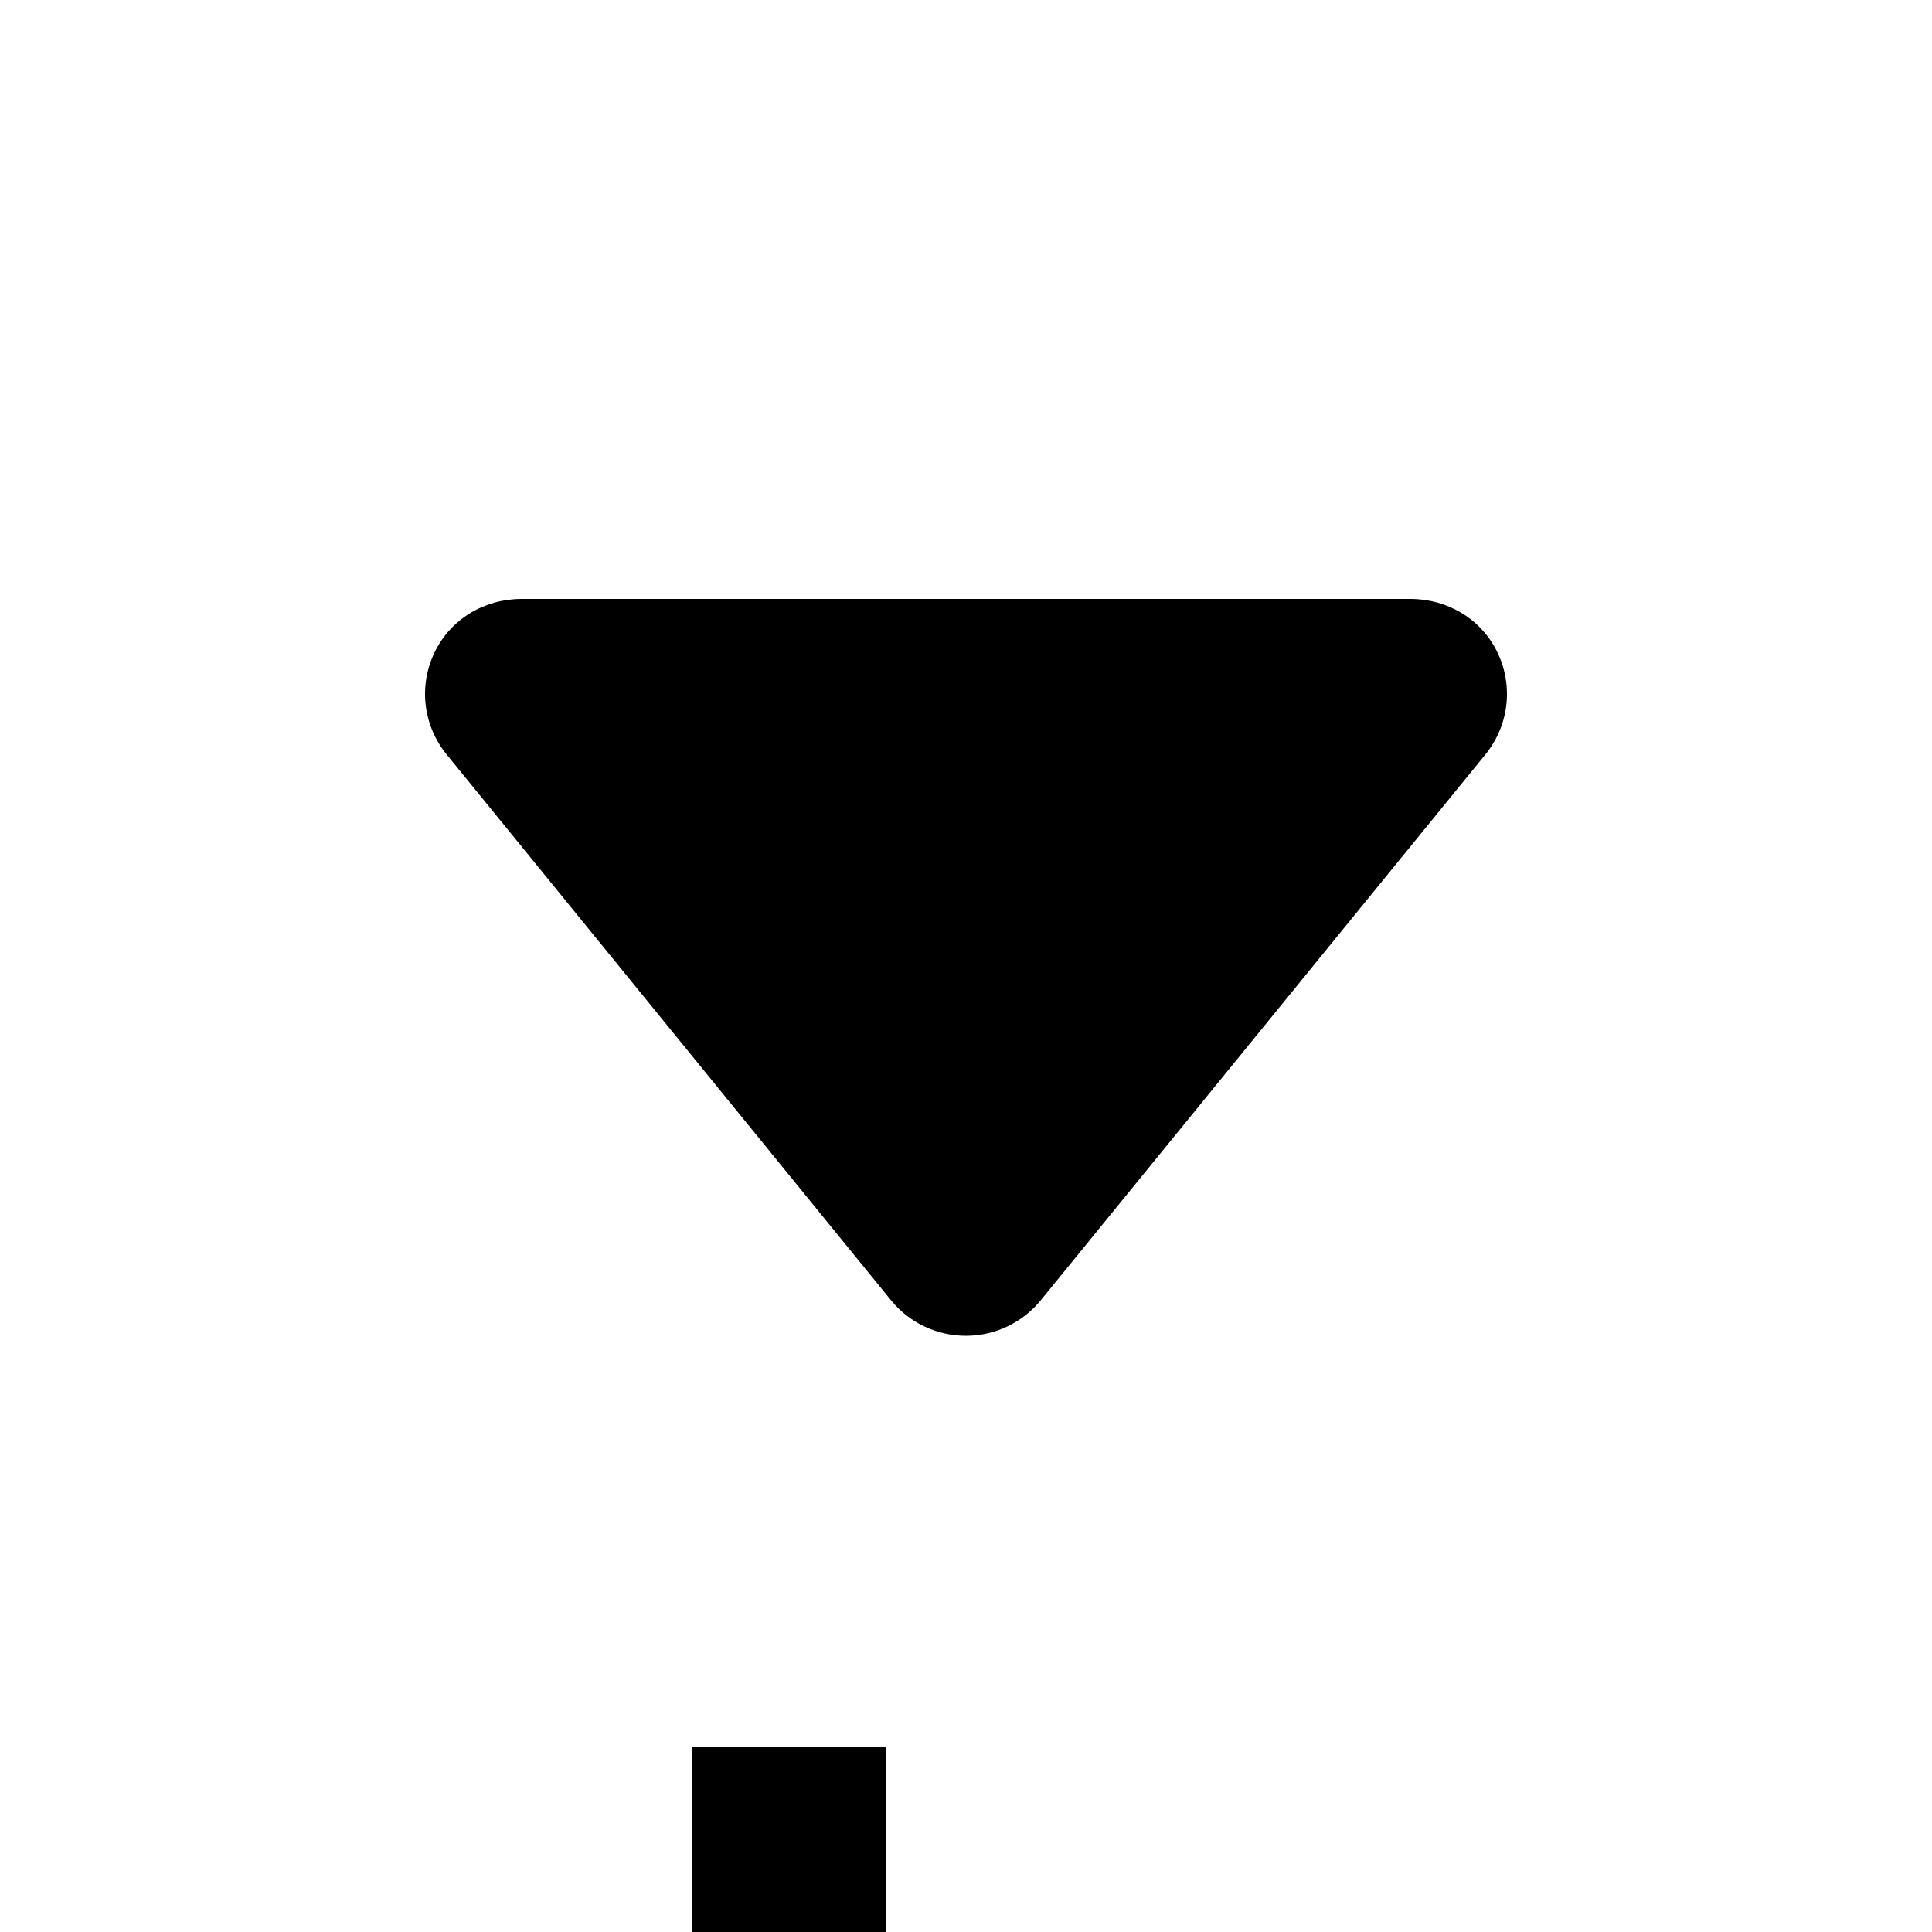
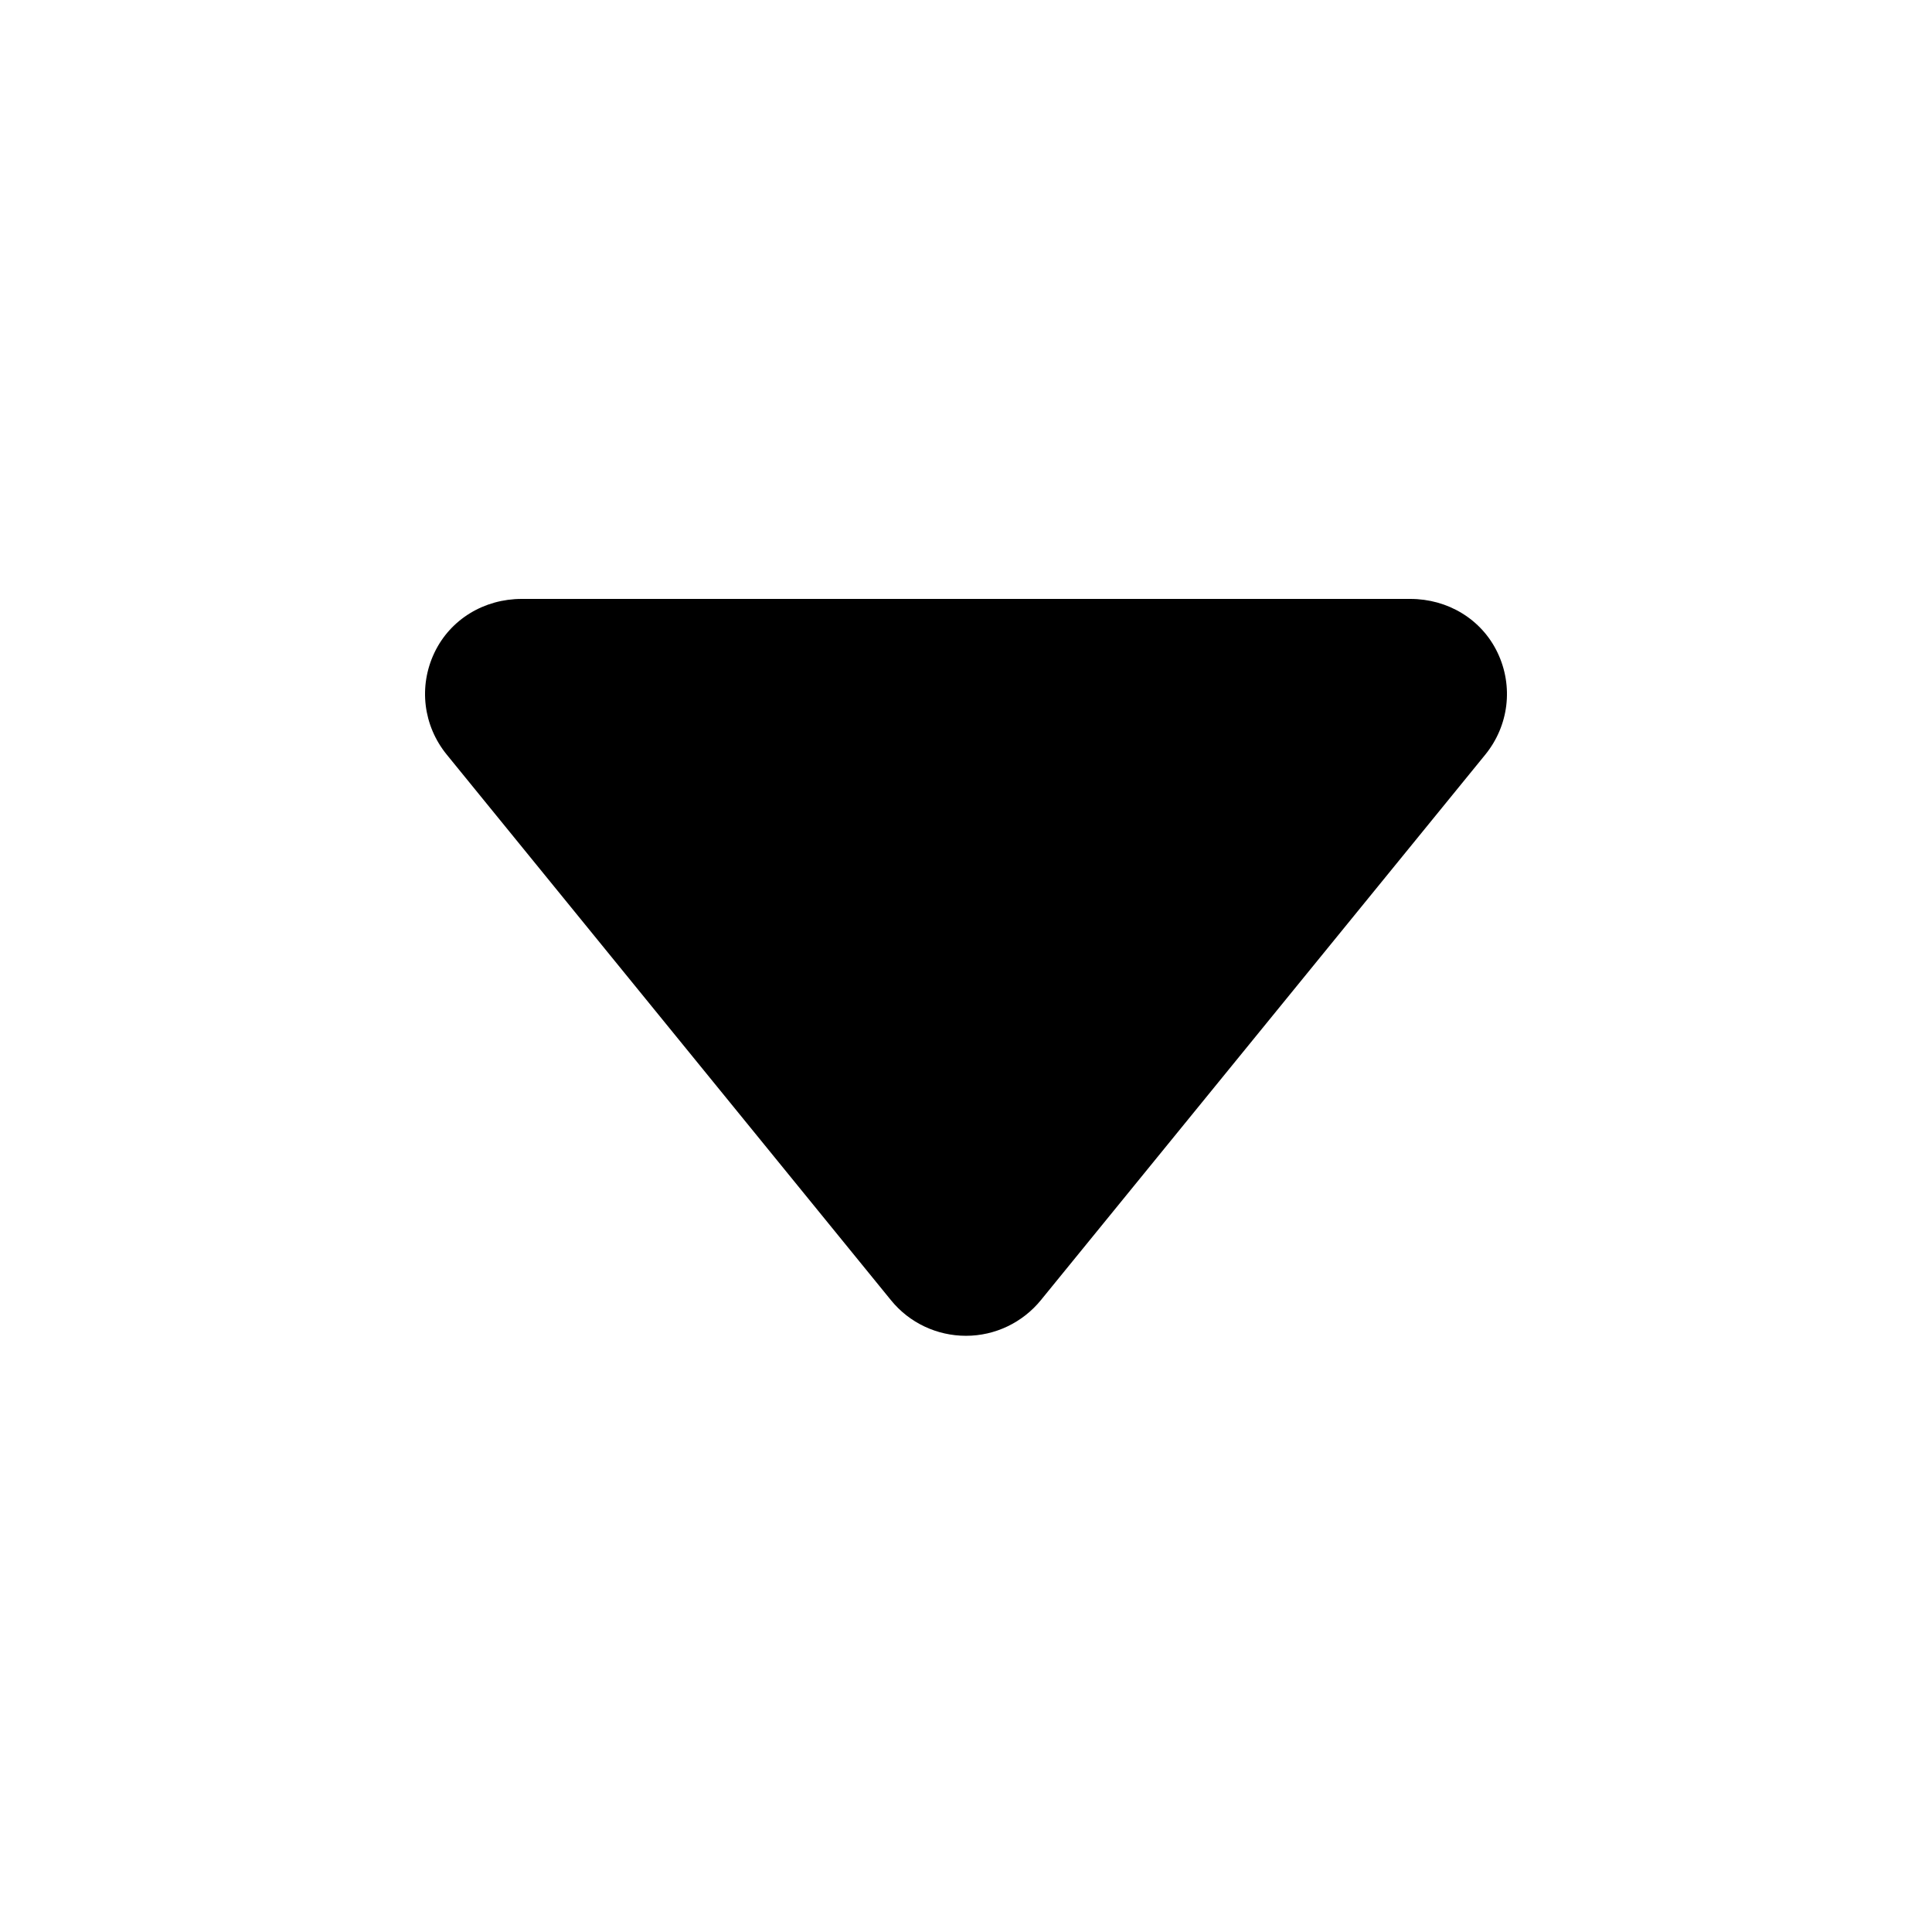
<svg xmlns="http://www.w3.org/2000/svg" version="1.1" x="0px" y="0px" width="100px" height="100px" viewBox="0 0 100 100" enable-background="new 0 0 100 100" xml:space="preserve">
  <g id="Layer_3" display="none">
</g>
  <g id="Your_Icon">
</g>
  <g id="Layer_4">
-     <path fill="none" stroke="#000000" stroke-width="10" stroke-linecap="square" stroke-miterlimit="10" d="M40.84,95.4" />
    <path d="M77.516,33.787C76.687,32.044,74.93,31,73,31H27c-1.93,0-3.687,1.044-4.516,2.787c-0.828,1.742-0.58,3.773,0.638,5.27   l23,28.248c0.949,1.167,2.374,1.836,3.878,1.836s2.929-0.682,3.878-1.849l23-28.232C78.096,37.562,78.344,35.529,77.516,33.787z" />
  </g>
</svg>
